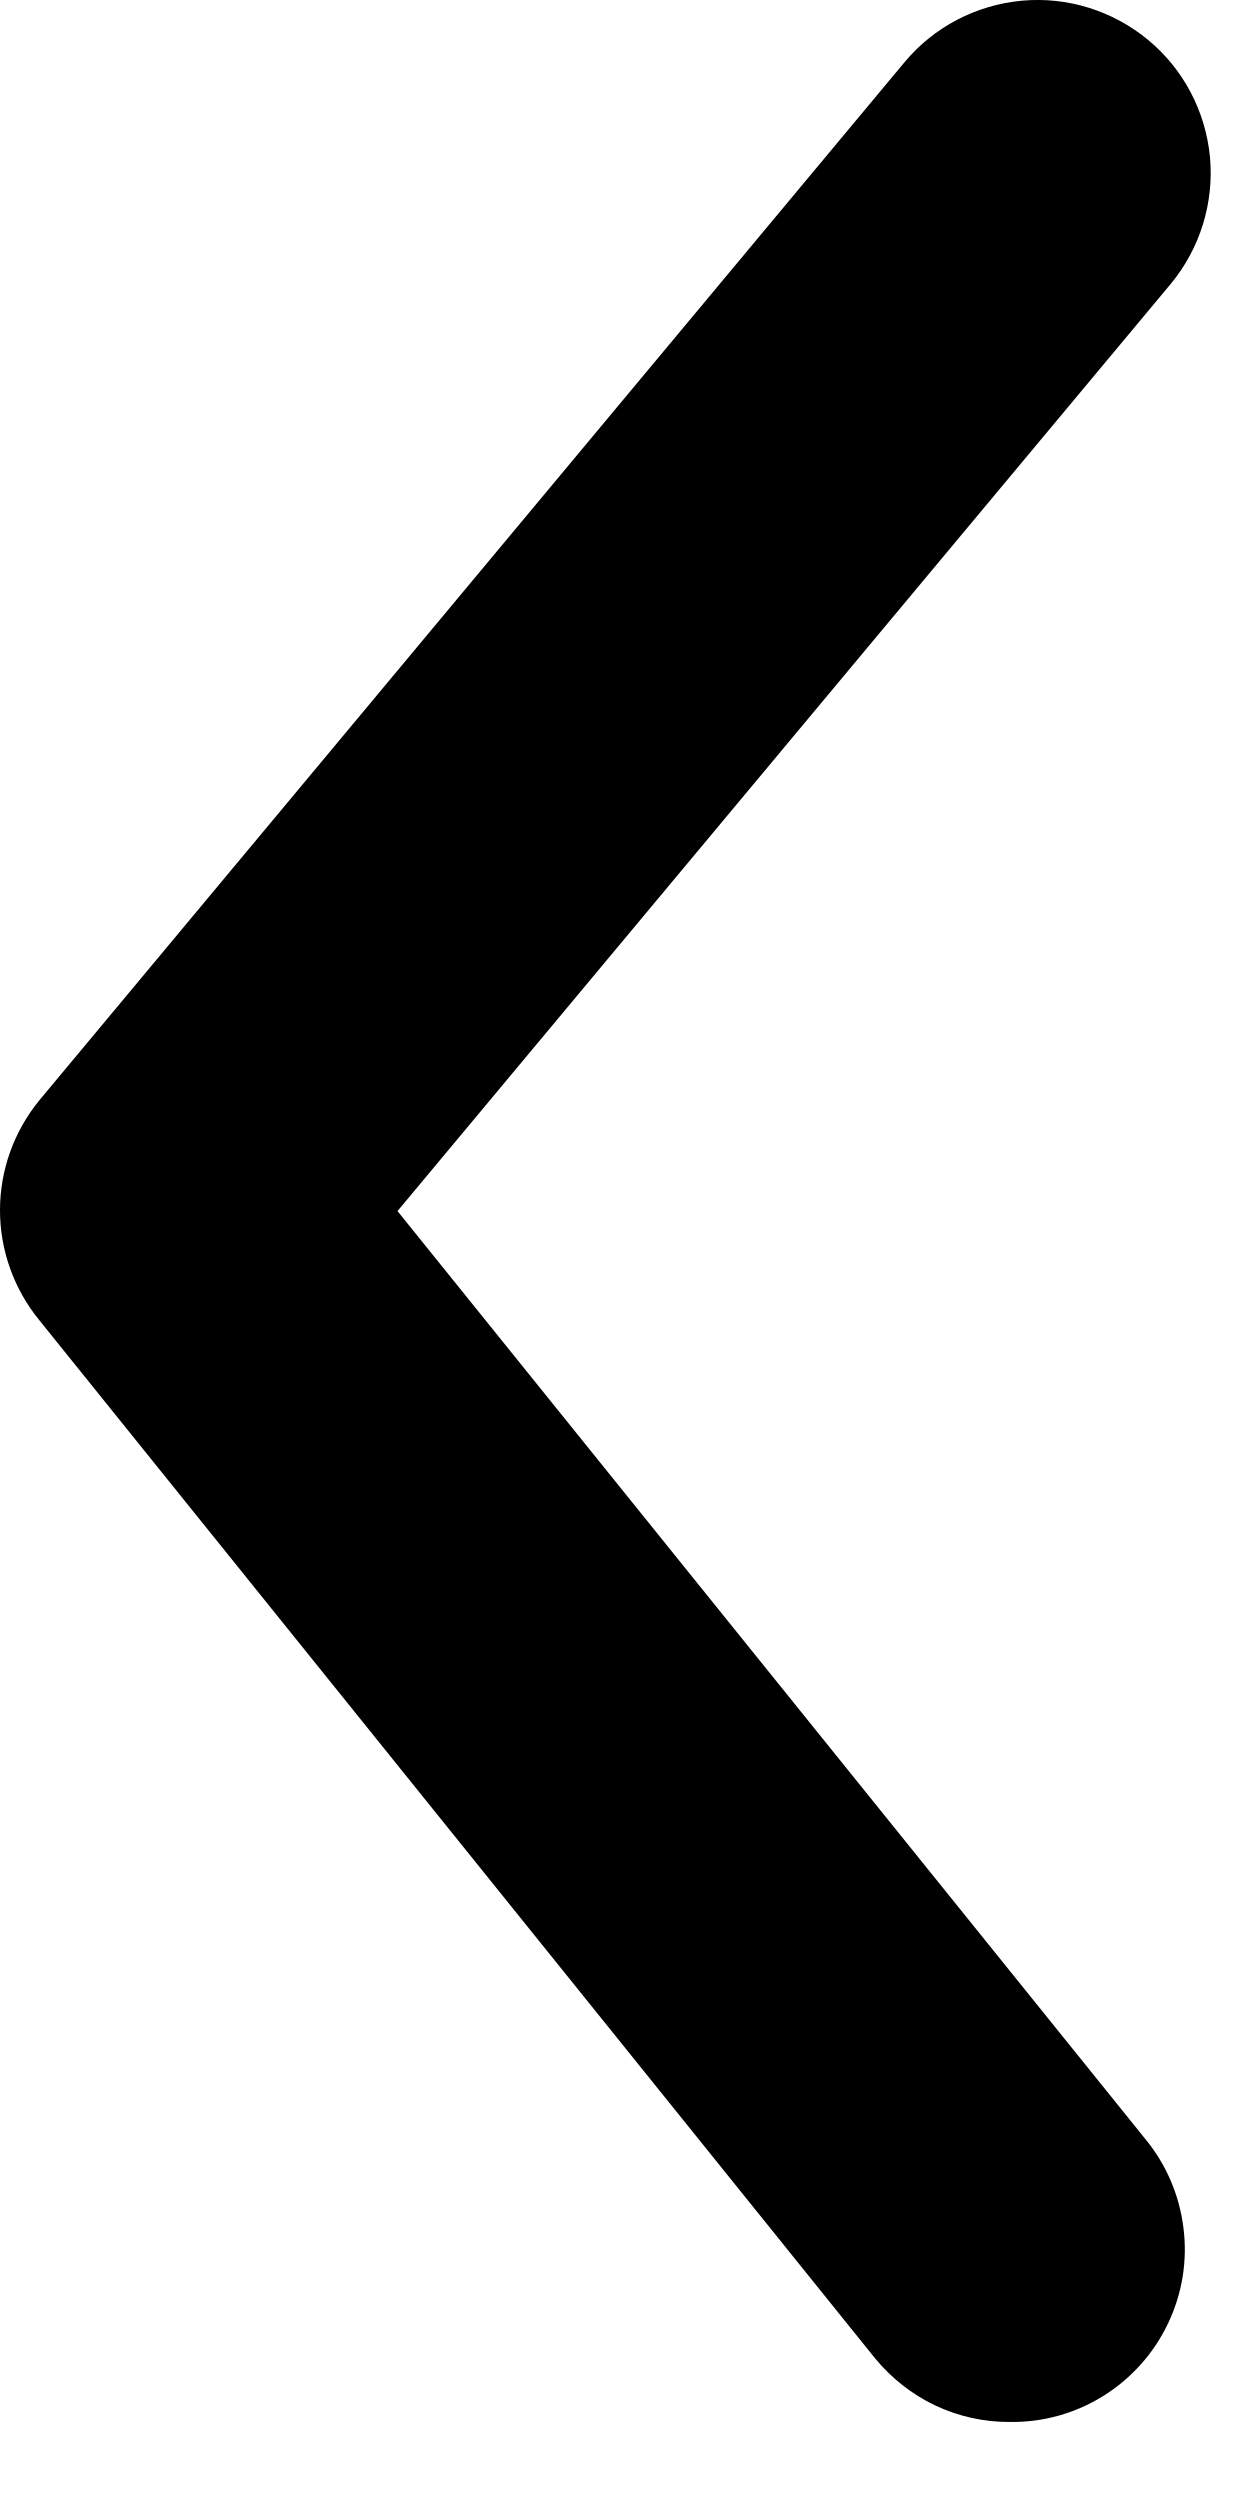
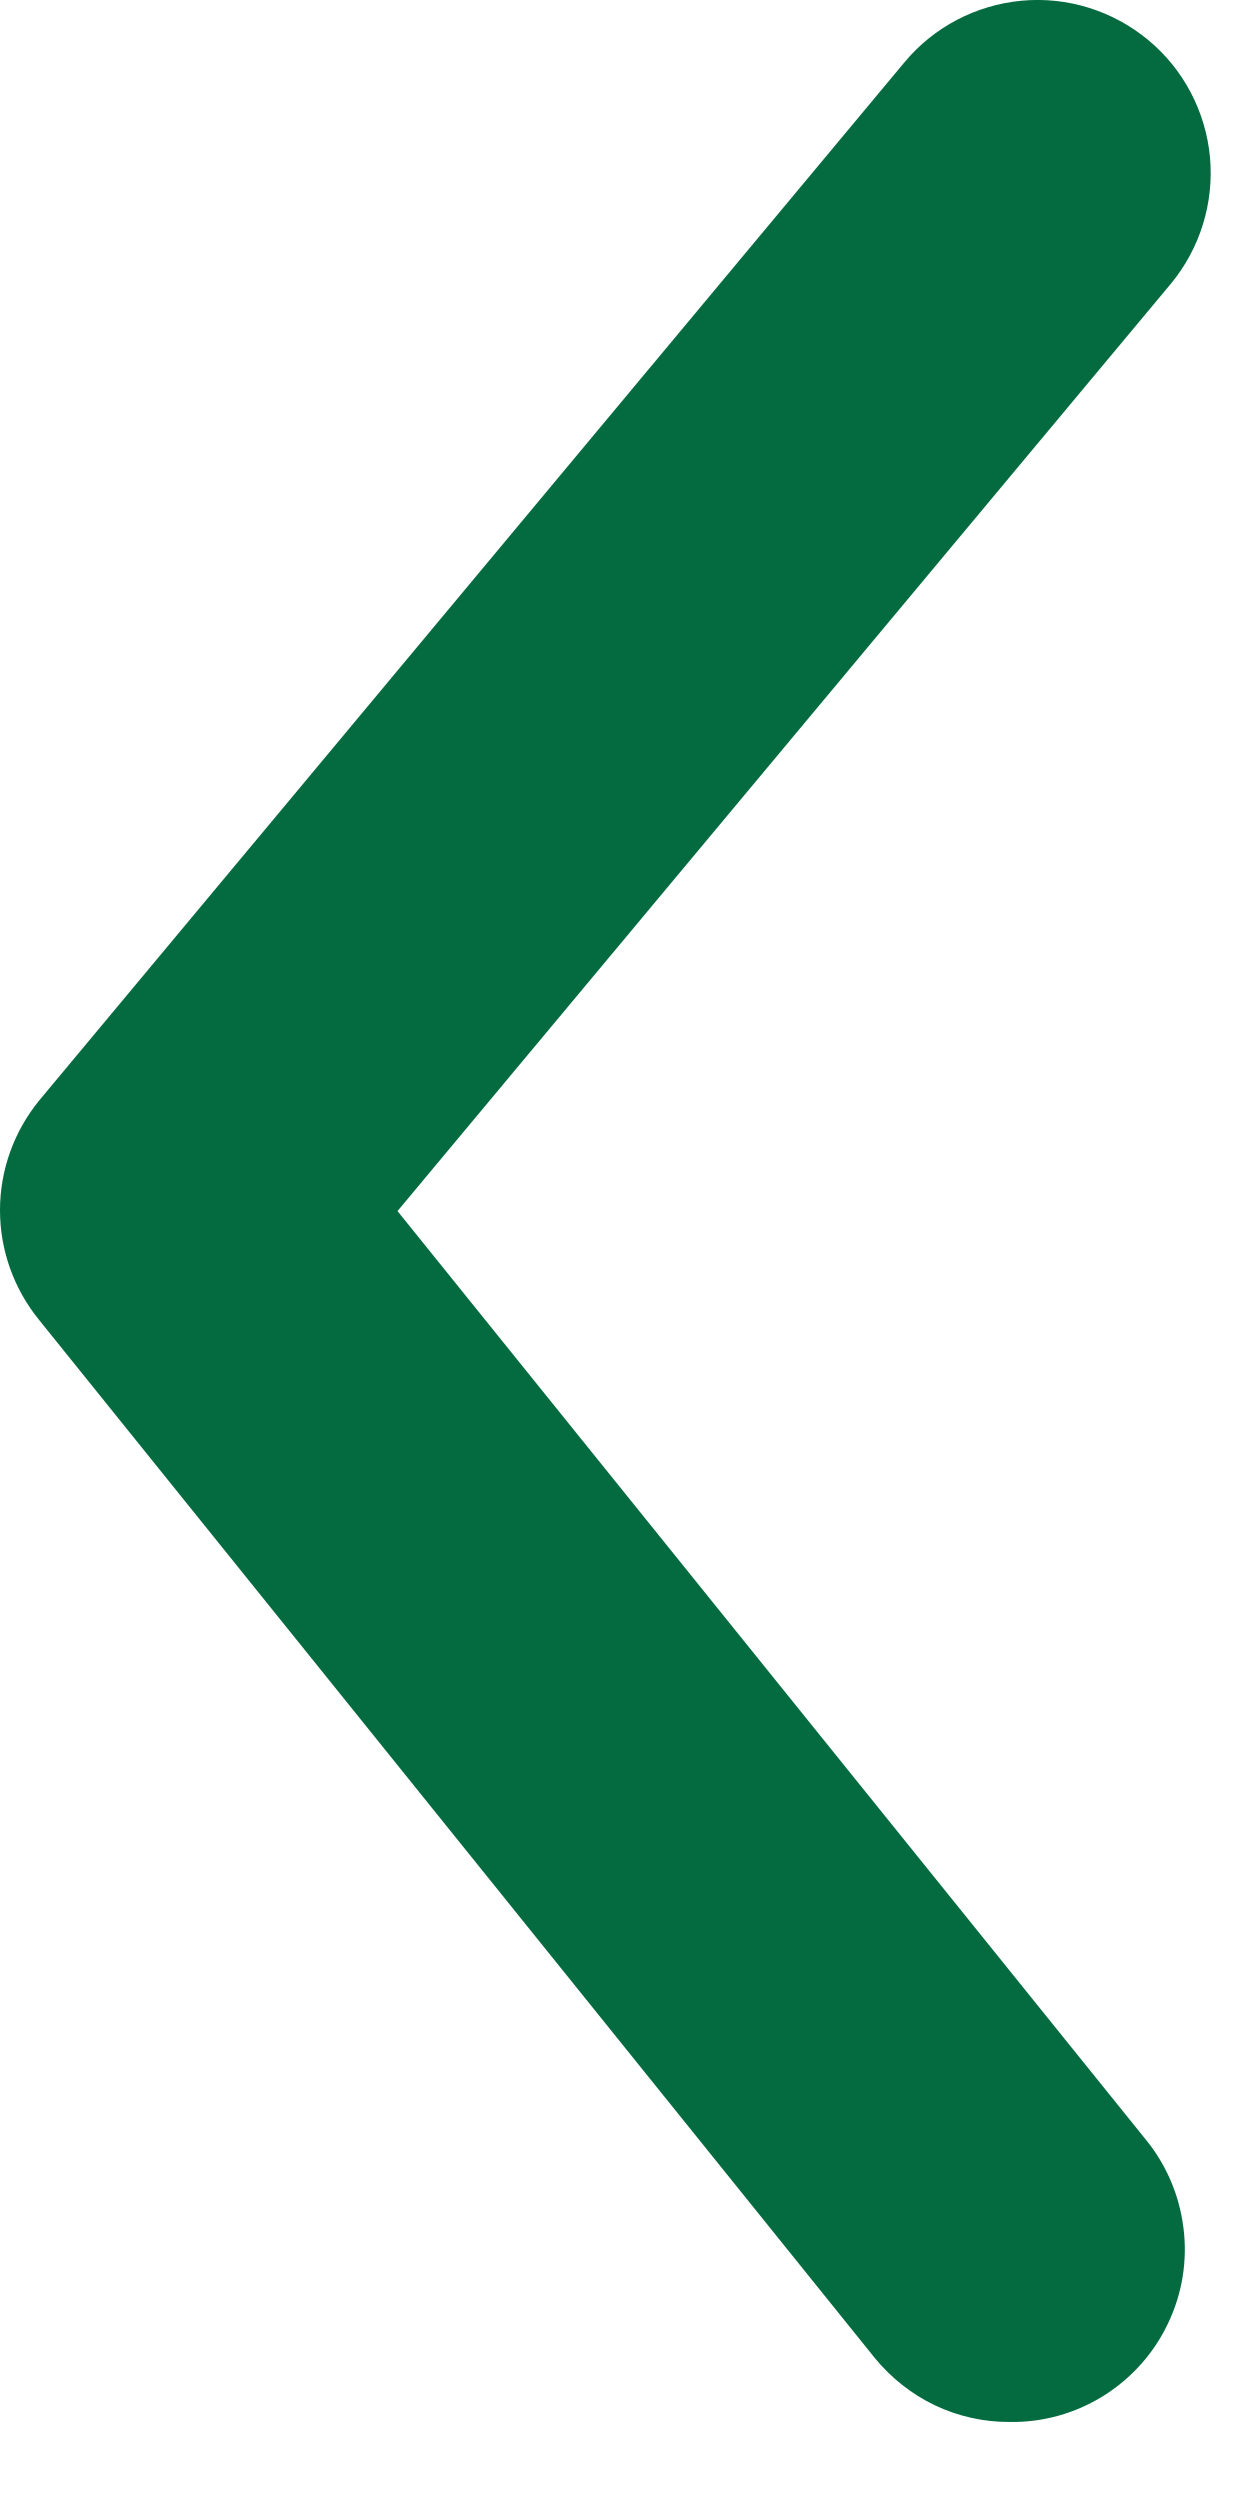
<svg xmlns="http://www.w3.org/2000/svg" width="7" height="14" viewBox="0 0 7 14" fill="none">
-   <path d="M5.655 13.563C5.51 13.564 5.367 13.532 5.236 13.47C5.106 13.408 4.991 13.317 4.899 13.205L0.22 7.393C0.078 7.219 0 7.002 0 6.777C0 6.553 0.078 6.336 0.22 6.162L5.064 0.35C5.228 0.152 5.465 0.028 5.721 0.004C5.977 -0.02 6.232 0.06 6.43 0.224C6.628 0.388 6.752 0.625 6.776 0.881C6.799 1.137 6.72 1.392 6.556 1.59L2.226 6.782L6.411 11.975C6.529 12.117 6.604 12.29 6.627 12.474C6.651 12.657 6.621 12.844 6.541 13.011C6.462 13.178 6.336 13.319 6.179 13.417C6.022 13.515 5.84 13.566 5.655 13.563Z" fill="black" />
+   <path d="M5.655 13.563C5.51 13.564 5.367 13.532 5.236 13.47C5.106 13.408 4.991 13.317 4.899 13.205L0.22 7.393C0.078 7.219 0 7.002 0 6.777C0 6.553 0.078 6.336 0.22 6.162L5.064 0.35C5.228 0.152 5.465 0.028 5.721 0.004C5.977 -0.02 6.232 0.06 6.43 0.224C6.628 0.388 6.752 0.625 6.776 0.881C6.799 1.137 6.72 1.392 6.556 1.59L2.226 6.782L6.411 11.975C6.529 12.117 6.604 12.29 6.627 12.474C6.651 12.657 6.621 12.844 6.541 13.011C6.462 13.178 6.336 13.319 6.179 13.417C6.022 13.515 5.84 13.566 5.655 13.563Z" fill="#036B3F" />
</svg>
